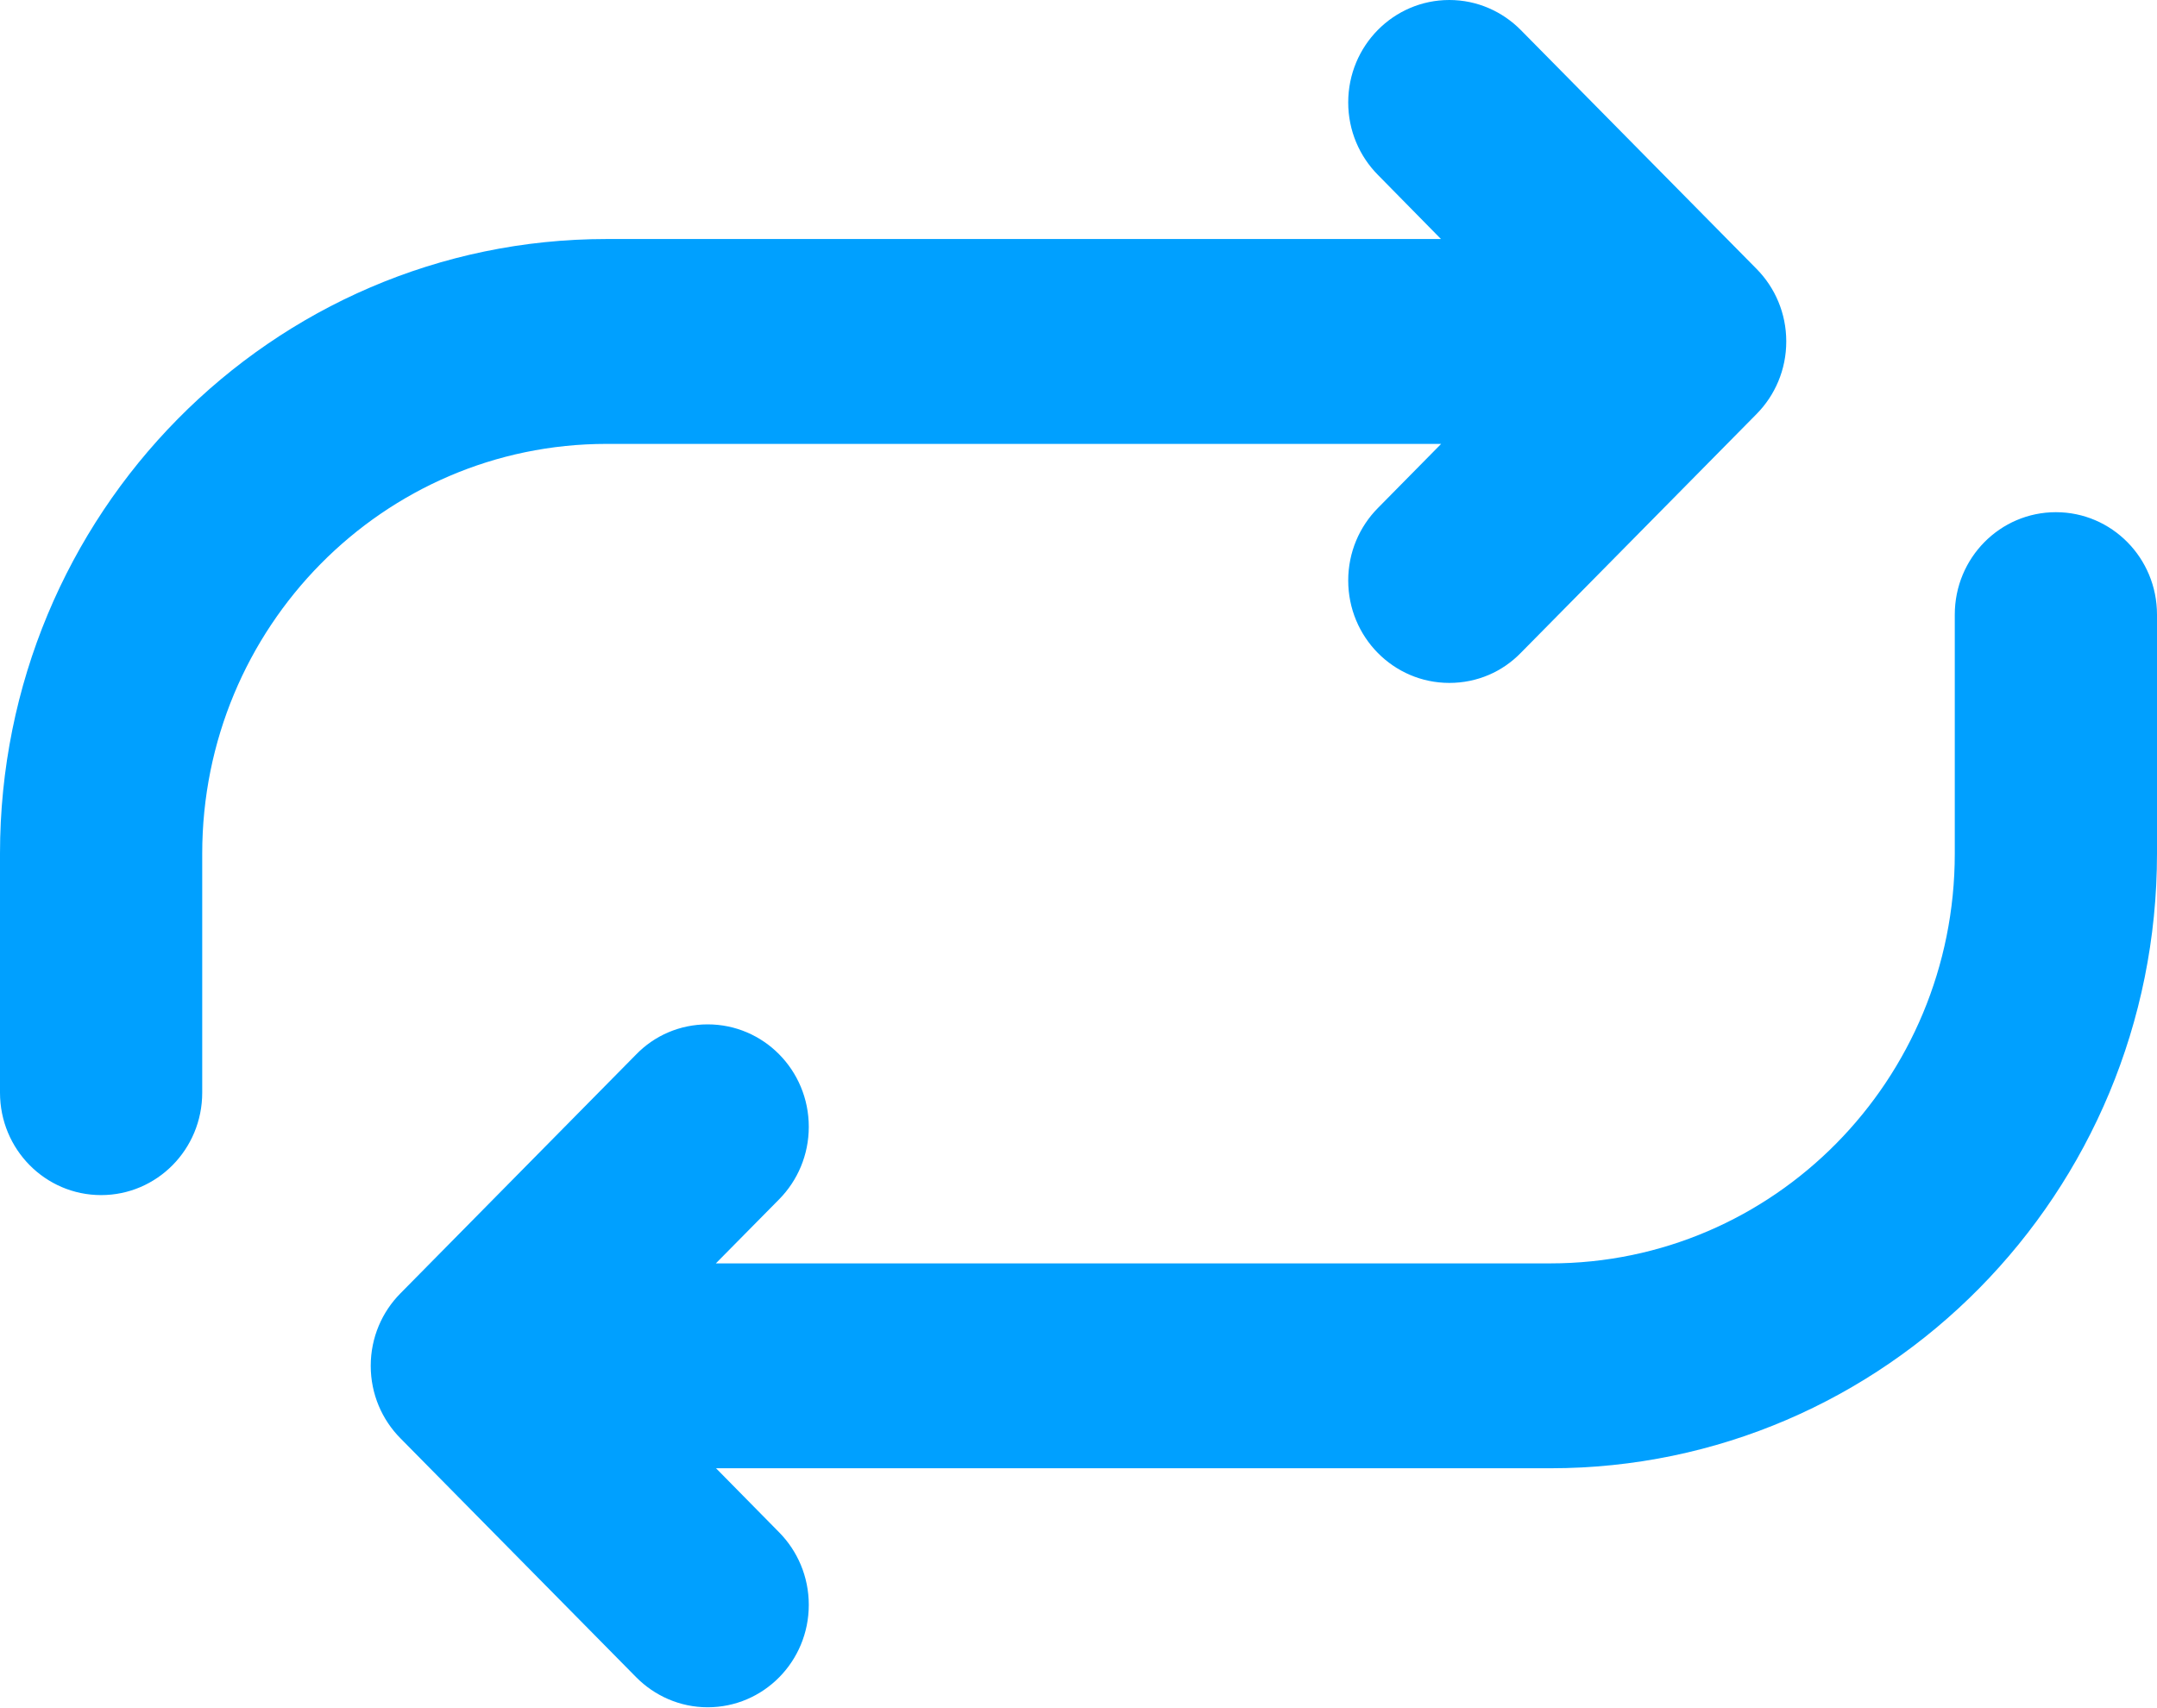
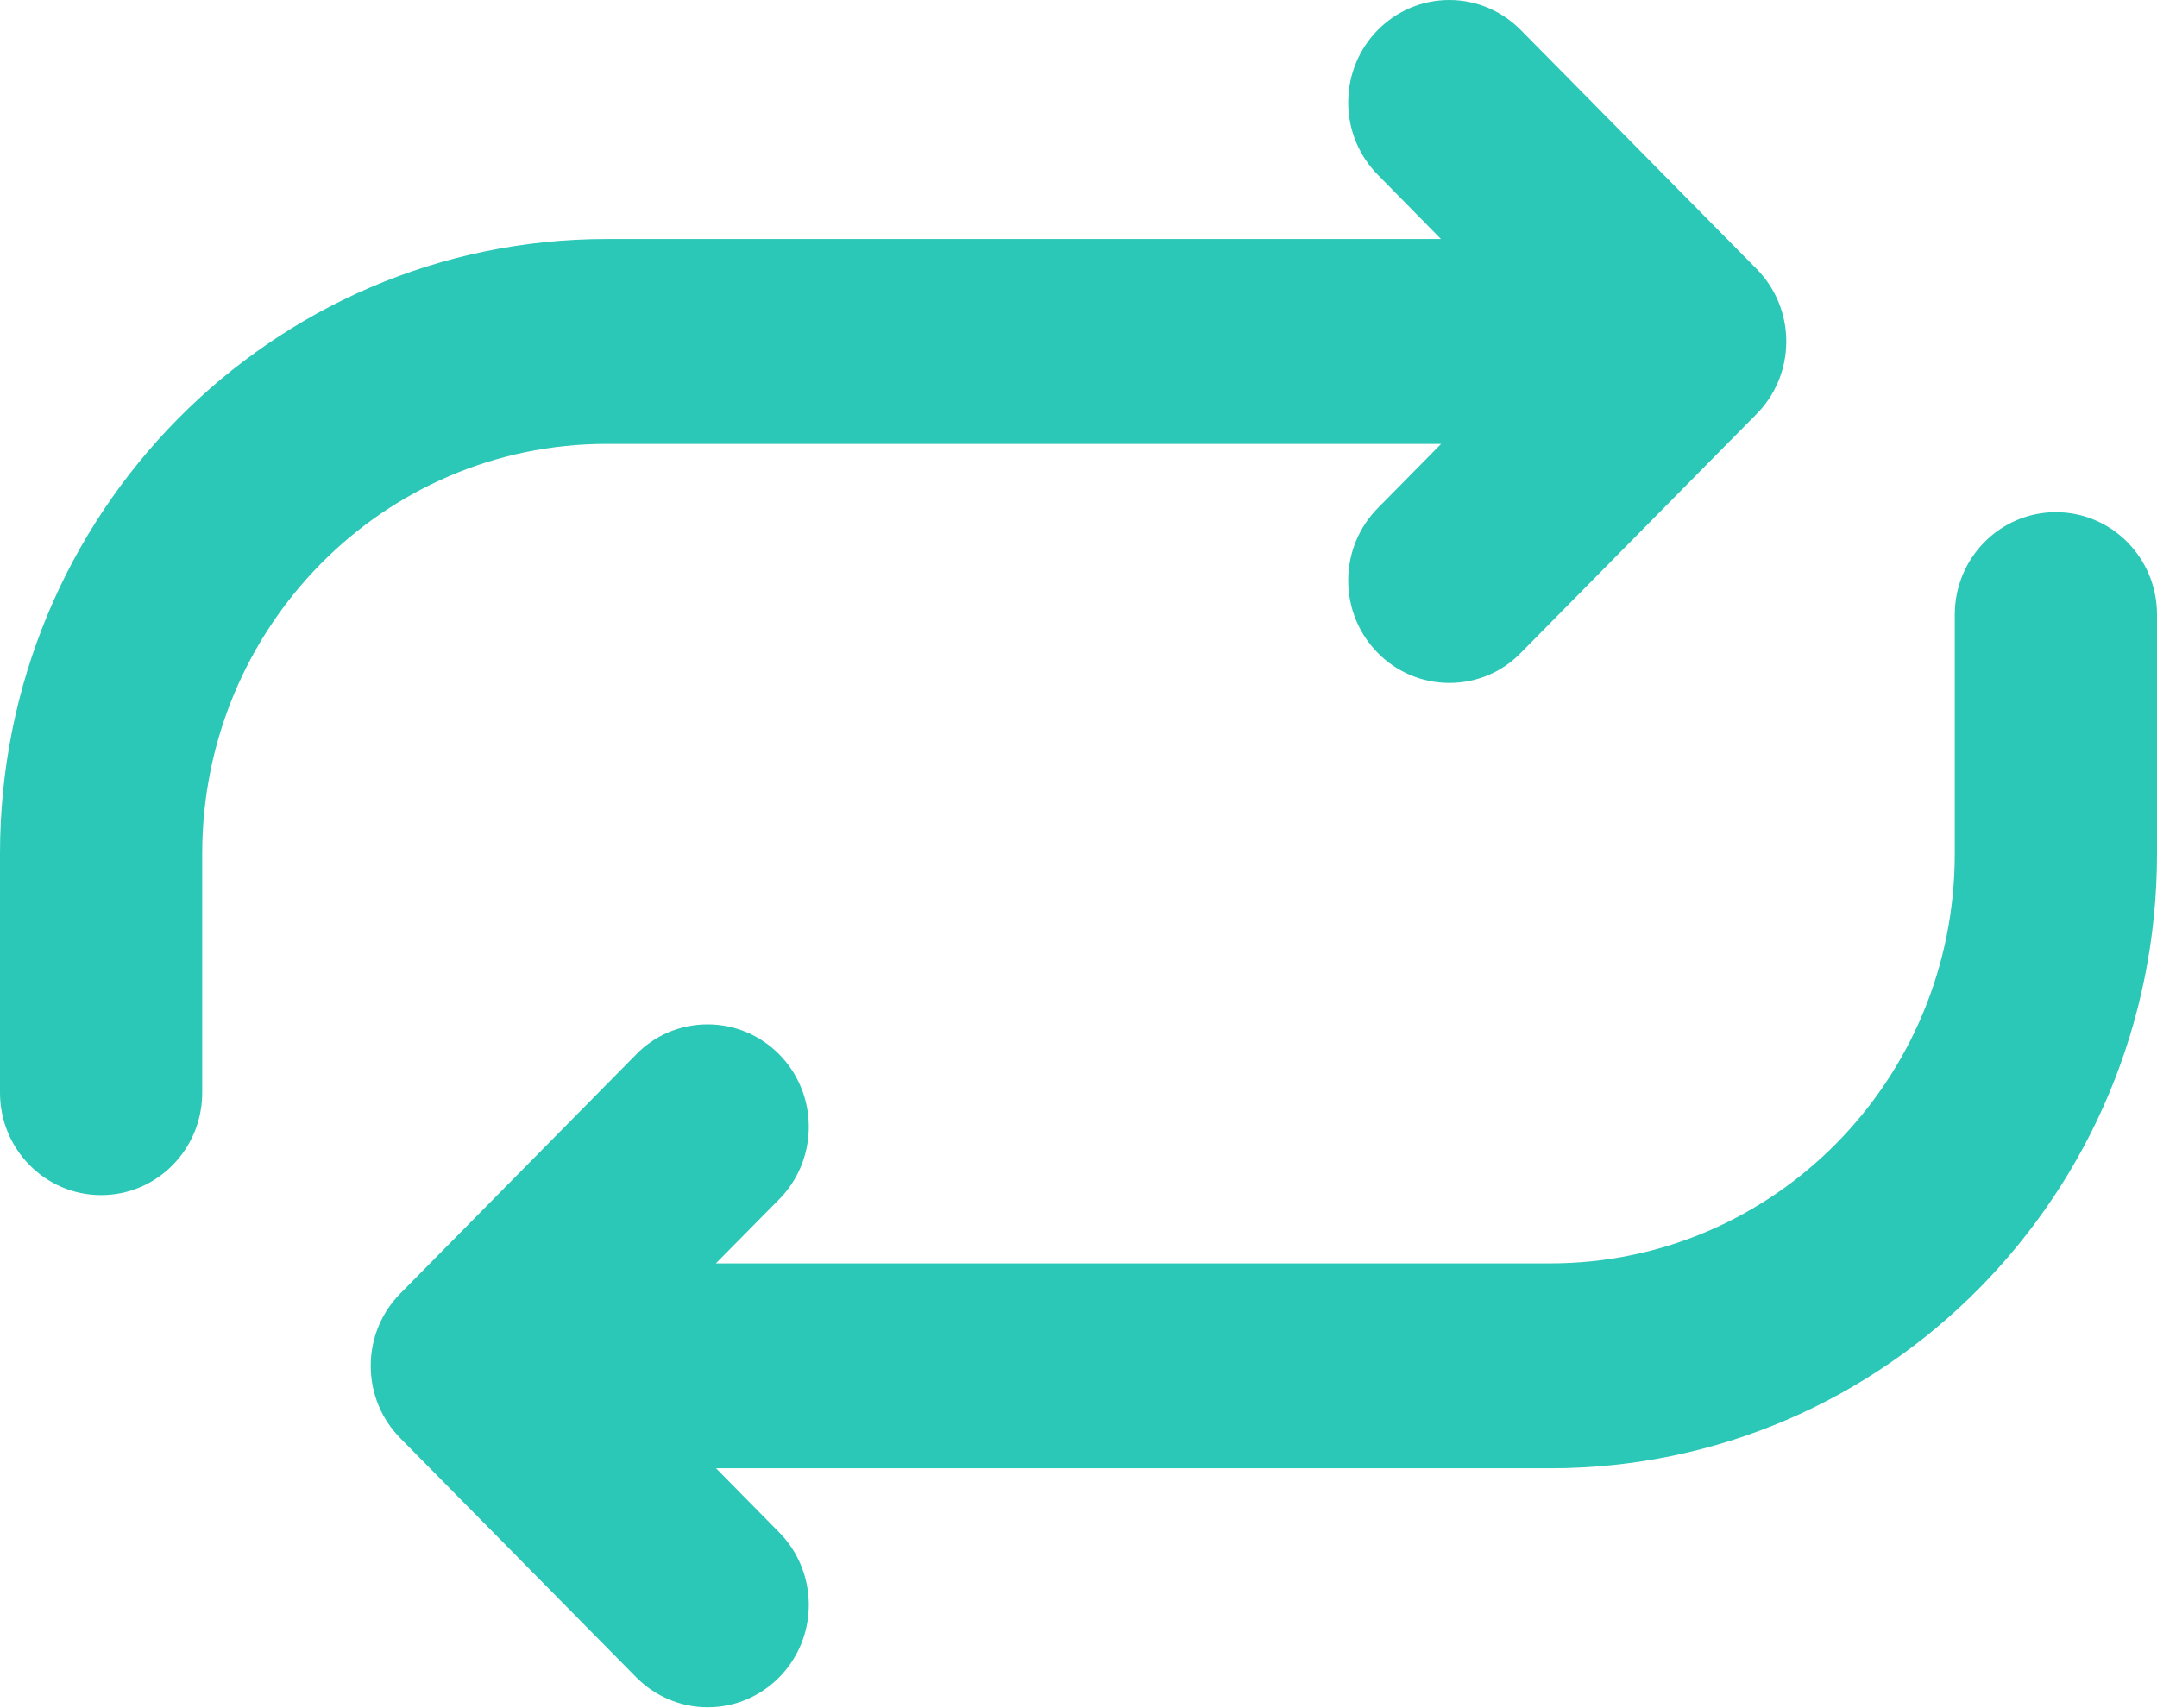
<svg xmlns="http://www.w3.org/2000/svg" width="24px" height="19px" viewBox="0 0 24 19" version="1.1">
  <defs />
  <g id="05.100.00-OpenSource-Amplitude" stroke="none" stroke-width="1" fill="none" fill-rule="evenodd">
-     <g id="HD_05.100.00-521Website_OpenSource-Amplitude" transform="translate(-427, -792)" fill="#00A0FF">
+     <g id="HD_05.100.00-521Website_OpenSource-Amplitude" transform="translate(-427, -792)" fill="#2bc7b7">
      <g id="Lead-in">
        <g id="Player" transform="translate(368, 359)">
          <g id="Controllers/Status/Info" transform="translate(0, 357)">
            <path d="M75.921,83.266 C75.718,83.475 75.437,83.6 75.126,83.6 C74.505,83.6 74.001,83.091 74.001,82.46 C74.001,82.145 74.127,81.86 74.331,81.654 L75.035,80.94 L65.75,80.94 C63.265,80.94 61.25,82.981 61.25,85.5 L61.25,88.16 C61.25,88.791 60.746,89.3 60.125,89.3 C59.504,89.3 59,88.791 59,88.16 L59,85.5 C59,81.723 62.022,78.66 65.75,78.66 L75.033,78.66 L74.331,77.946 C74.127,77.74 74.001,77.455 74.001,77.14 C74.001,76.509 74.505,76 75.126,76 C75.437,76 75.718,76.129 75.921,76.334 L78.546,78.994 C78.749,79.2 78.875,79.485 78.875,79.8 C78.875,80.115 78.749,80.4 78.546,80.606 L75.921,83.266 L75.921,83.266 Z M76.25,92.34 L66.967,92.34 L67.67,93.054 C67.873,93.26 67.999,93.545 67.999,93.86 C67.999,94.491 67.495,95 66.874,95 C66.564,95 66.282,94.871 66.079,94.666 L63.455,92.006 C63.251,91.8 63.125,91.515 63.125,91.2 C63.125,90.885 63.251,90.6 63.455,90.394 L66.079,87.734 C66.282,87.525 66.564,87.4 66.874,87.4 C67.495,87.4 67.999,87.909 67.999,88.54 C67.999,88.855 67.873,89.14 67.67,89.346 L66.965,90.06 L76.25,90.06 C78.736,90.06 80.75,88.019 80.75,85.5 L80.75,82.84 C80.75,82.209 81.254,81.7 81.875,81.7 C82.496,81.7 83,82.209 83,82.84 L83,85.5 C83,89.277 79.978,92.34 76.25,92.34 L76.25,92.34 Z" id="Fill-39" />
          </g>
        </g>
      </g>
    </g>
  </g>
</svg>
